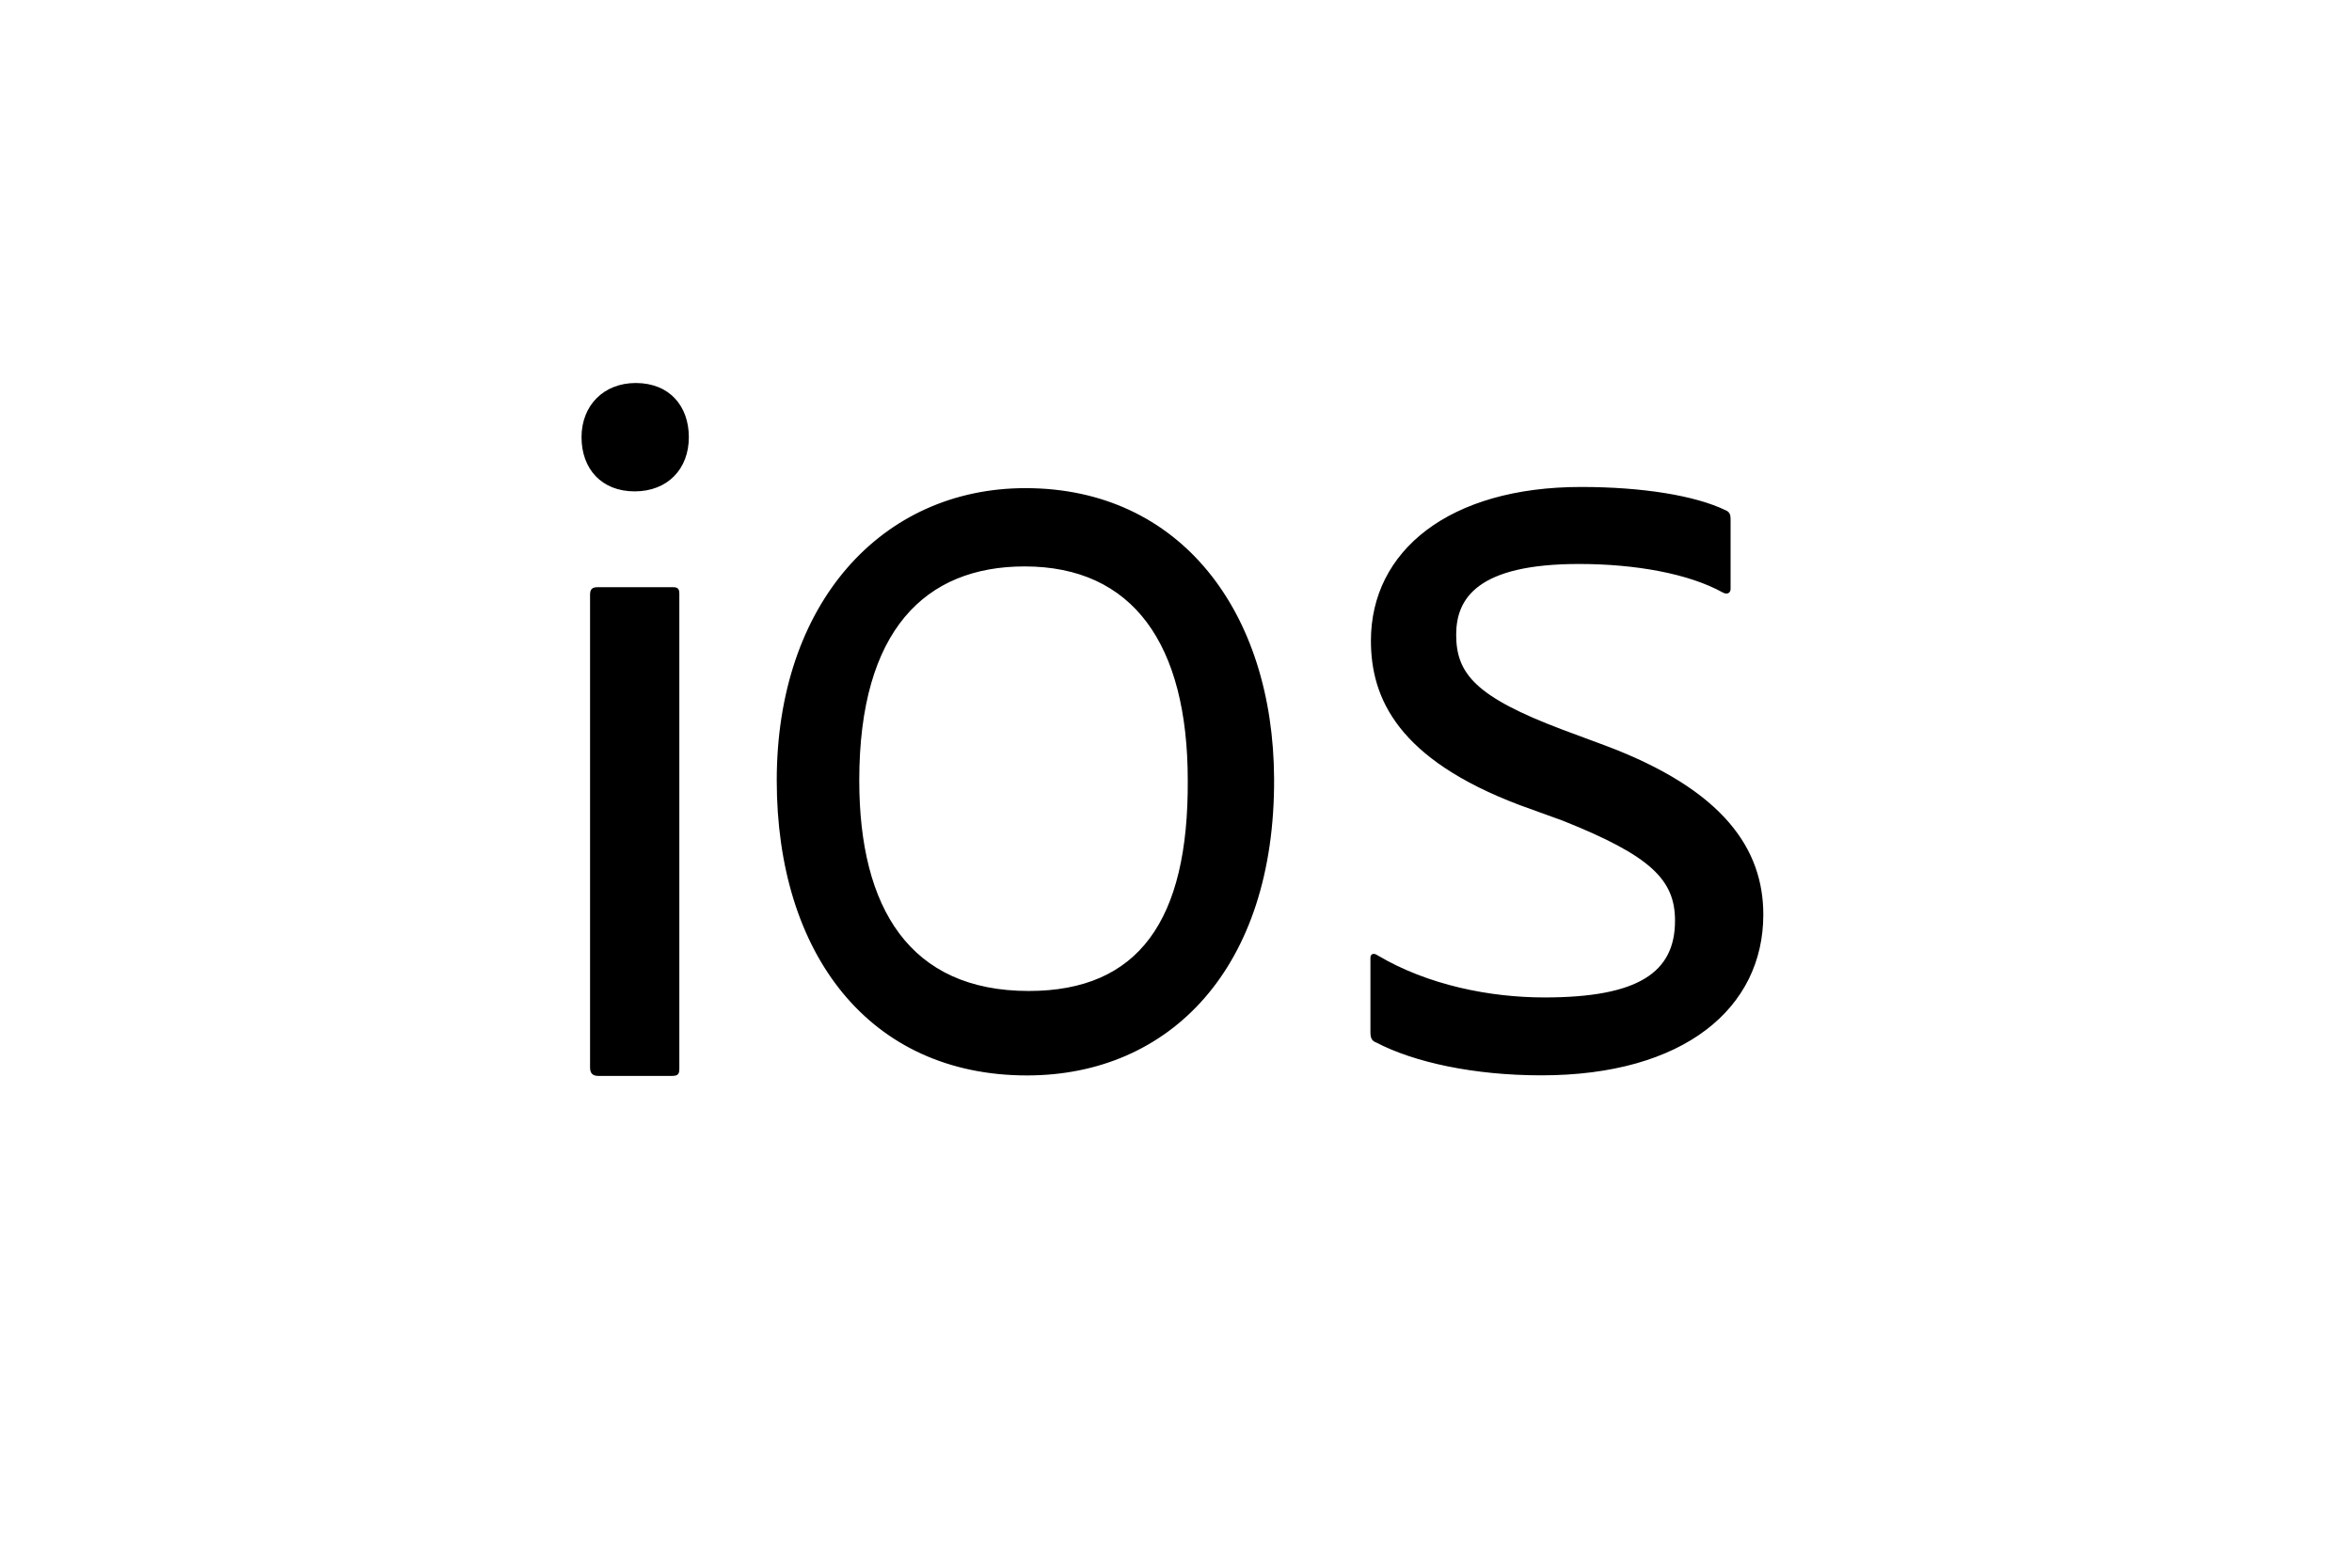
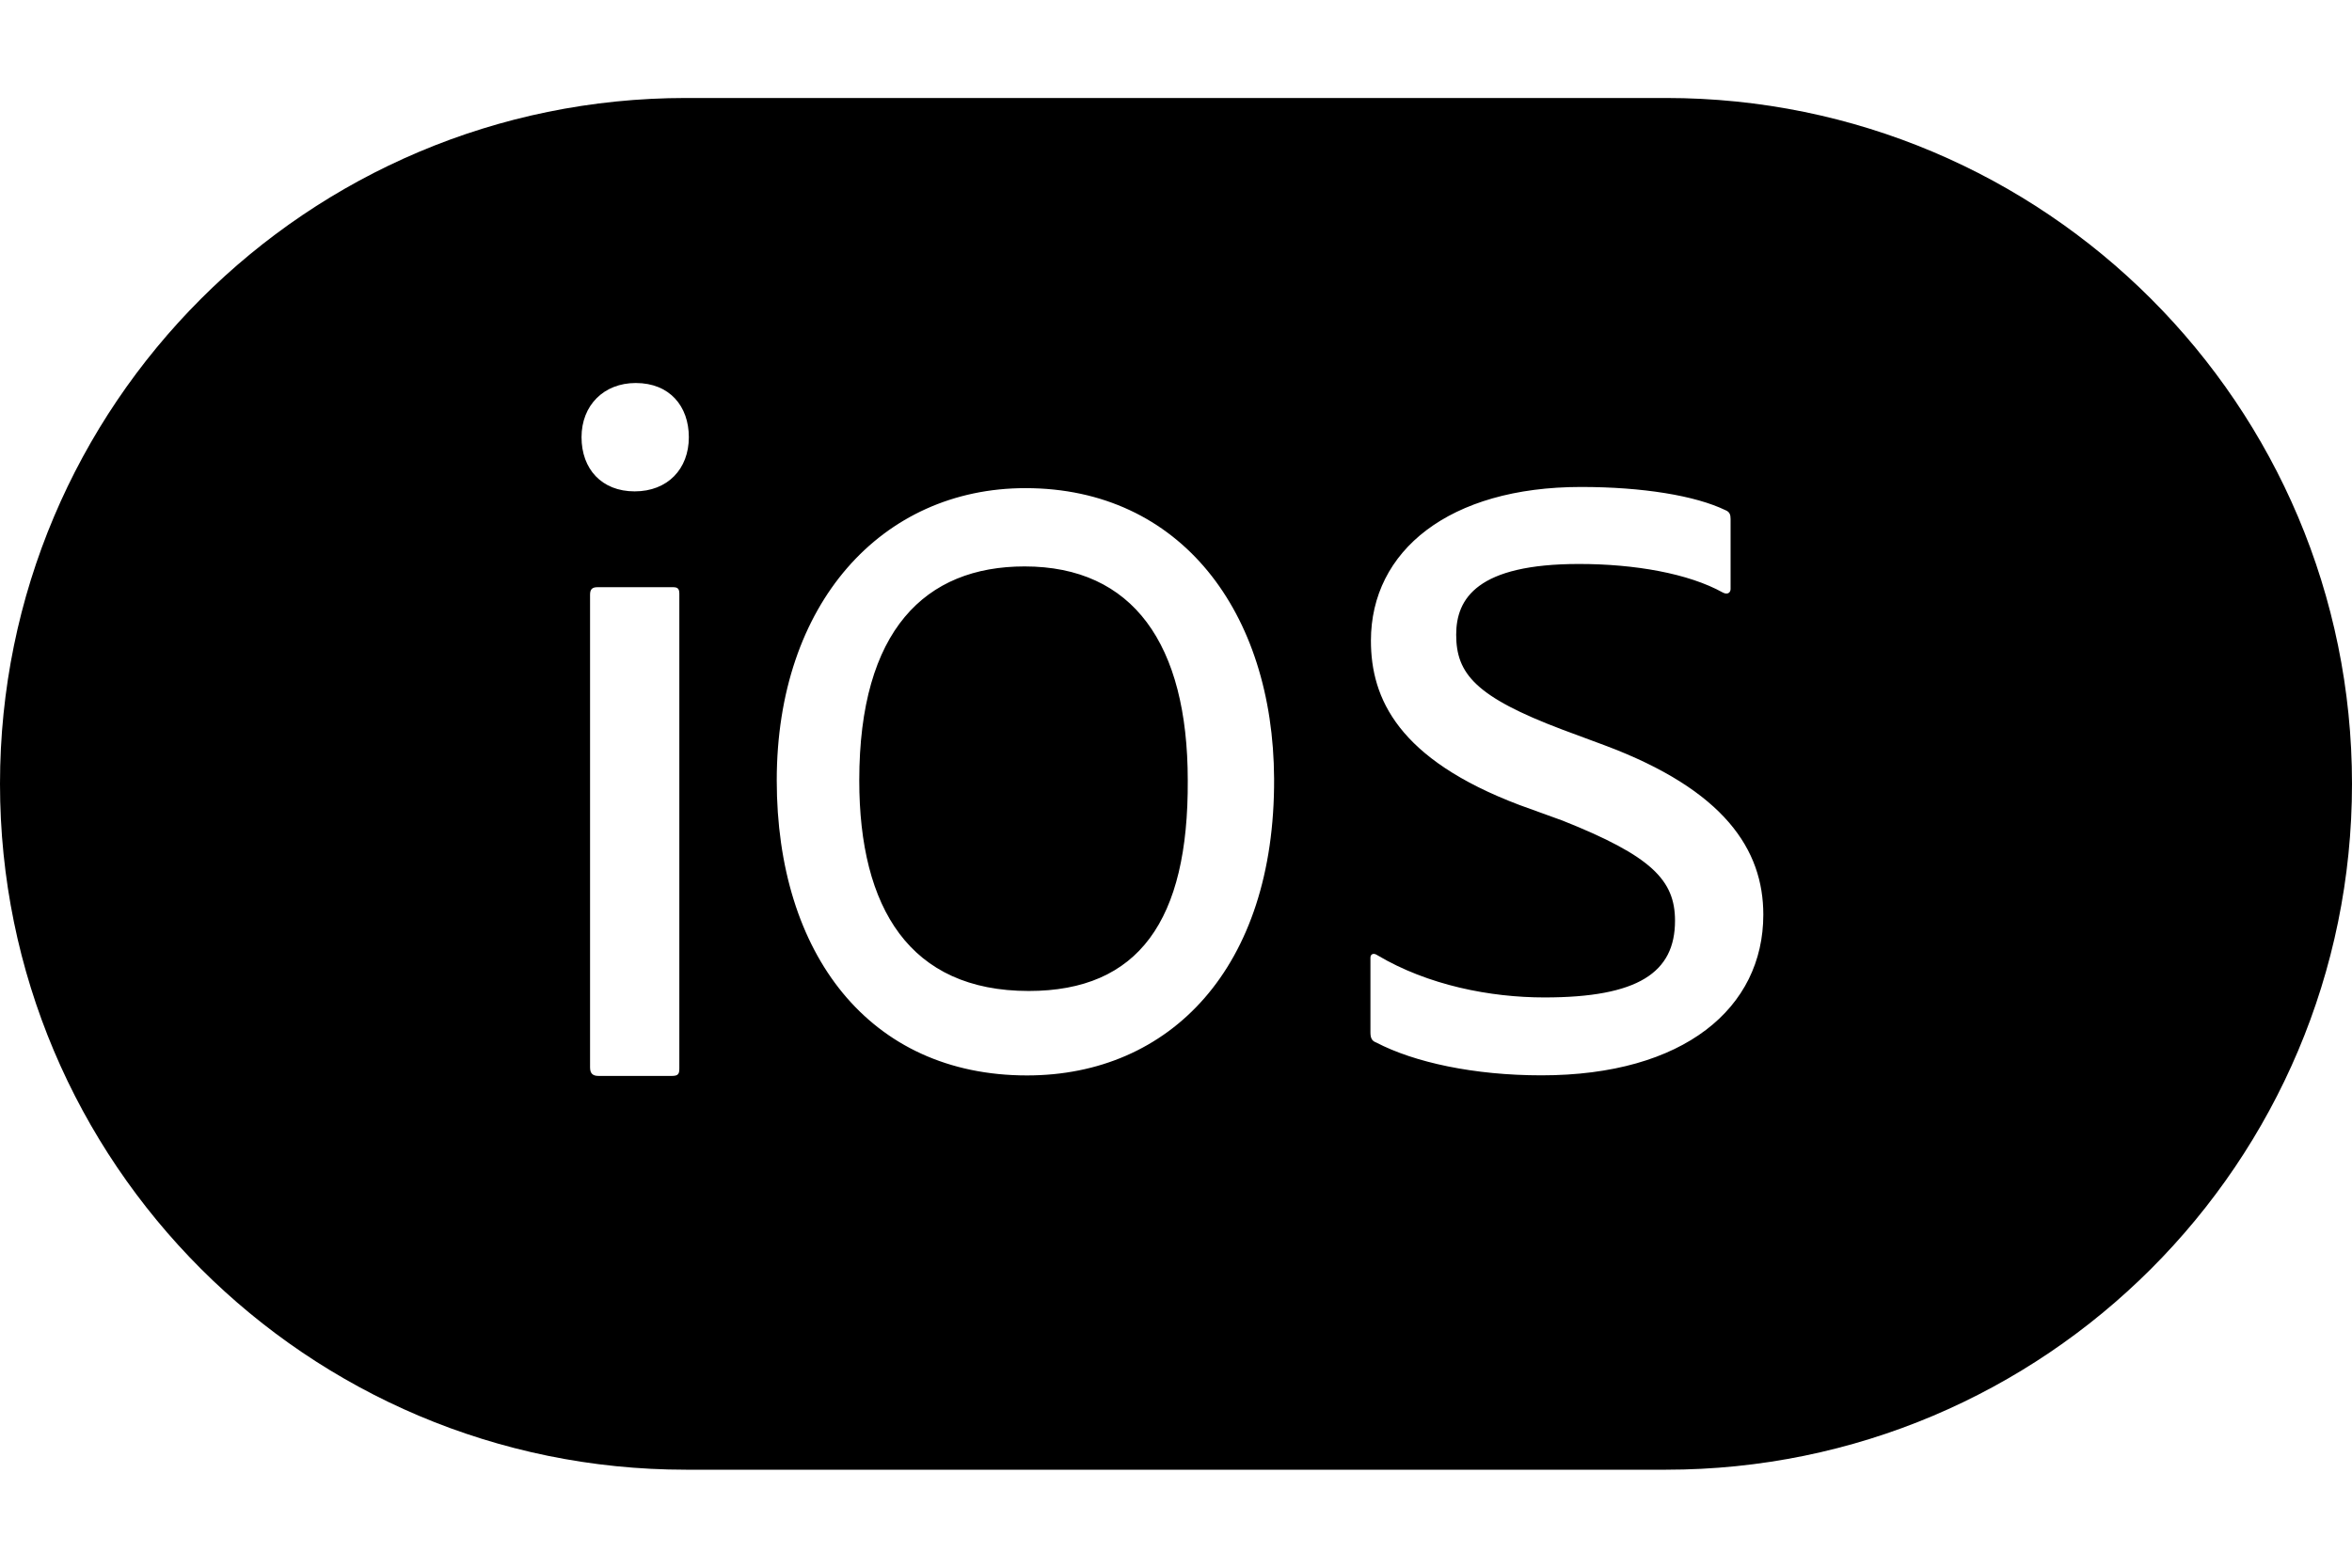
<svg xmlns="http://www.w3.org/2000/svg" id="iOS" preserveAspectRatio="xMidYMid" width="100%" height="100%" viewBox="0 0 24 16">
-   <path d="M17.579,6.047 C17.230,5.853 16.682,5.756 16.113,5.756 C15.076,5.756 14.859,6.107 14.859,6.478 C14.859,6.875 15.056,7.112 15.944,7.447 L16.372,7.606 C17.599,8.064 17.993,8.674 17.993,9.335 C17.993,10.288 17.185,10.975 15.729,10.975 C15.041,10.975 14.432,10.843 14.043,10.640 C13.994,10.623 13.984,10.587 13.984,10.534 L13.984,9.774 C13.984,9.739 14.014,9.722 14.053,9.748 C14.572,10.057 15.210,10.180 15.759,10.180 C16.716,10.180 17.092,9.926 17.092,9.397 C17.092,8.982 16.851,8.736 15.944,8.375 L15.505,8.216 C14.268,7.748 13.989,7.130 13.989,6.539 C13.989,5.622 14.787,4.970 16.133,4.970 C16.761,4.970 17.300,5.058 17.609,5.208 C17.649,5.225 17.659,5.252 17.659,5.296 L17.659,6.012 C17.659,6.047 17.629,6.074 17.579,6.047 ZM10.480,10.976 C8.870,10.976 7.926,9.735 7.926,7.965 C7.926,6.159 8.997,4.982 10.464,4.982 C12.048,4.982 12.993,6.249 13.001,7.947 C13.010,9.879 11.939,10.976 10.480,10.976 ZM10.455,5.781 C9.444,5.781 8.768,6.429 8.768,7.965 C8.768,9.268 9.283,10.114 10.497,10.114 C11.619,10.114 12.128,9.394 12.120,7.965 C12.120,6.573 11.560,5.781 10.455,5.781 ZM6.476,5.015 C6.140,5.015 5.934,4.787 5.934,4.462 C5.934,4.136 6.162,3.909 6.487,3.909 C6.834,3.909 7.029,4.147 7.029,4.462 C7.029,4.787 6.812,5.015 6.476,5.015 ZM6.867,5.993 C6.910,5.993 6.932,6.004 6.932,6.058 L6.932,10.905 C6.932,10.960 6.921,10.981 6.856,10.981 L6.108,10.981 C6.053,10.981 6.021,10.960 6.021,10.895 L6.021,6.069 C6.021,6.015 6.042,5.993 6.097,5.993 L6.867,5.993 Z" />
+   <path d="M17.000,15.000 L7.000,15.000 C3.134,15.000 -0.000,11.866 -0.000,8.000 C-0.000,4.134 3.134,1.000 7.000,1.000 L17.000,1.000 C20.866,1.000 24.000,4.134 24.000,8.000 C24.000,11.866 20.866,15.000 17.000,15.000 ZM6.021,10.895 C6.021,10.960 6.053,10.981 6.108,10.981 L6.856,10.981 C6.921,10.981 6.932,10.960 6.932,10.905 L6.932,6.058 C6.932,6.004 6.910,5.993 6.867,5.993 L6.097,5.993 C6.042,5.993 6.021,6.015 6.021,6.069 L6.021,10.895 ZM6.487,3.909 C6.162,3.909 5.934,4.136 5.934,4.462 C5.934,4.787 6.140,5.015 6.476,5.015 C6.812,5.015 7.029,4.787 7.029,4.462 C7.029,4.147 6.834,3.909 6.487,3.909 ZM10.464,4.982 C8.997,4.982 7.926,6.160 7.926,7.965 C7.926,9.735 8.870,10.976 10.480,10.976 C11.939,10.976 13.010,9.879 13.001,7.947 C12.993,6.249 12.048,4.982 10.464,4.982 ZM16.113,5.756 C16.682,5.756 17.230,5.853 17.579,6.047 C17.629,6.074 17.659,6.047 17.659,6.012 L17.659,5.296 C17.659,5.252 17.649,5.225 17.609,5.208 C17.300,5.058 16.761,4.970 16.133,4.970 C14.787,4.970 13.989,5.622 13.989,6.539 C13.989,7.130 14.268,7.748 15.505,8.216 L15.944,8.375 C16.851,8.736 17.092,8.982 17.092,9.397 C17.092,9.926 16.716,10.180 15.759,10.180 C15.210,10.180 14.572,10.057 14.053,9.748 C14.014,9.722 13.984,9.739 13.984,9.774 L13.984,10.534 C13.984,10.587 13.994,10.623 14.043,10.640 C14.432,10.843 15.041,10.975 15.729,10.975 C17.185,10.975 17.993,10.287 17.993,9.335 C17.993,8.674 17.599,8.064 16.372,7.606 L15.944,7.447 C15.056,7.112 14.859,6.875 14.859,6.478 C14.859,6.107 15.076,5.756 16.113,5.756 ZM10.497,10.114 C9.283,10.114 8.768,9.268 8.768,7.965 C8.768,6.429 9.443,5.781 10.455,5.781 C11.560,5.781 12.120,6.573 12.120,7.965 C12.128,9.394 11.619,10.114 10.497,10.114 Z" />
</svg>
